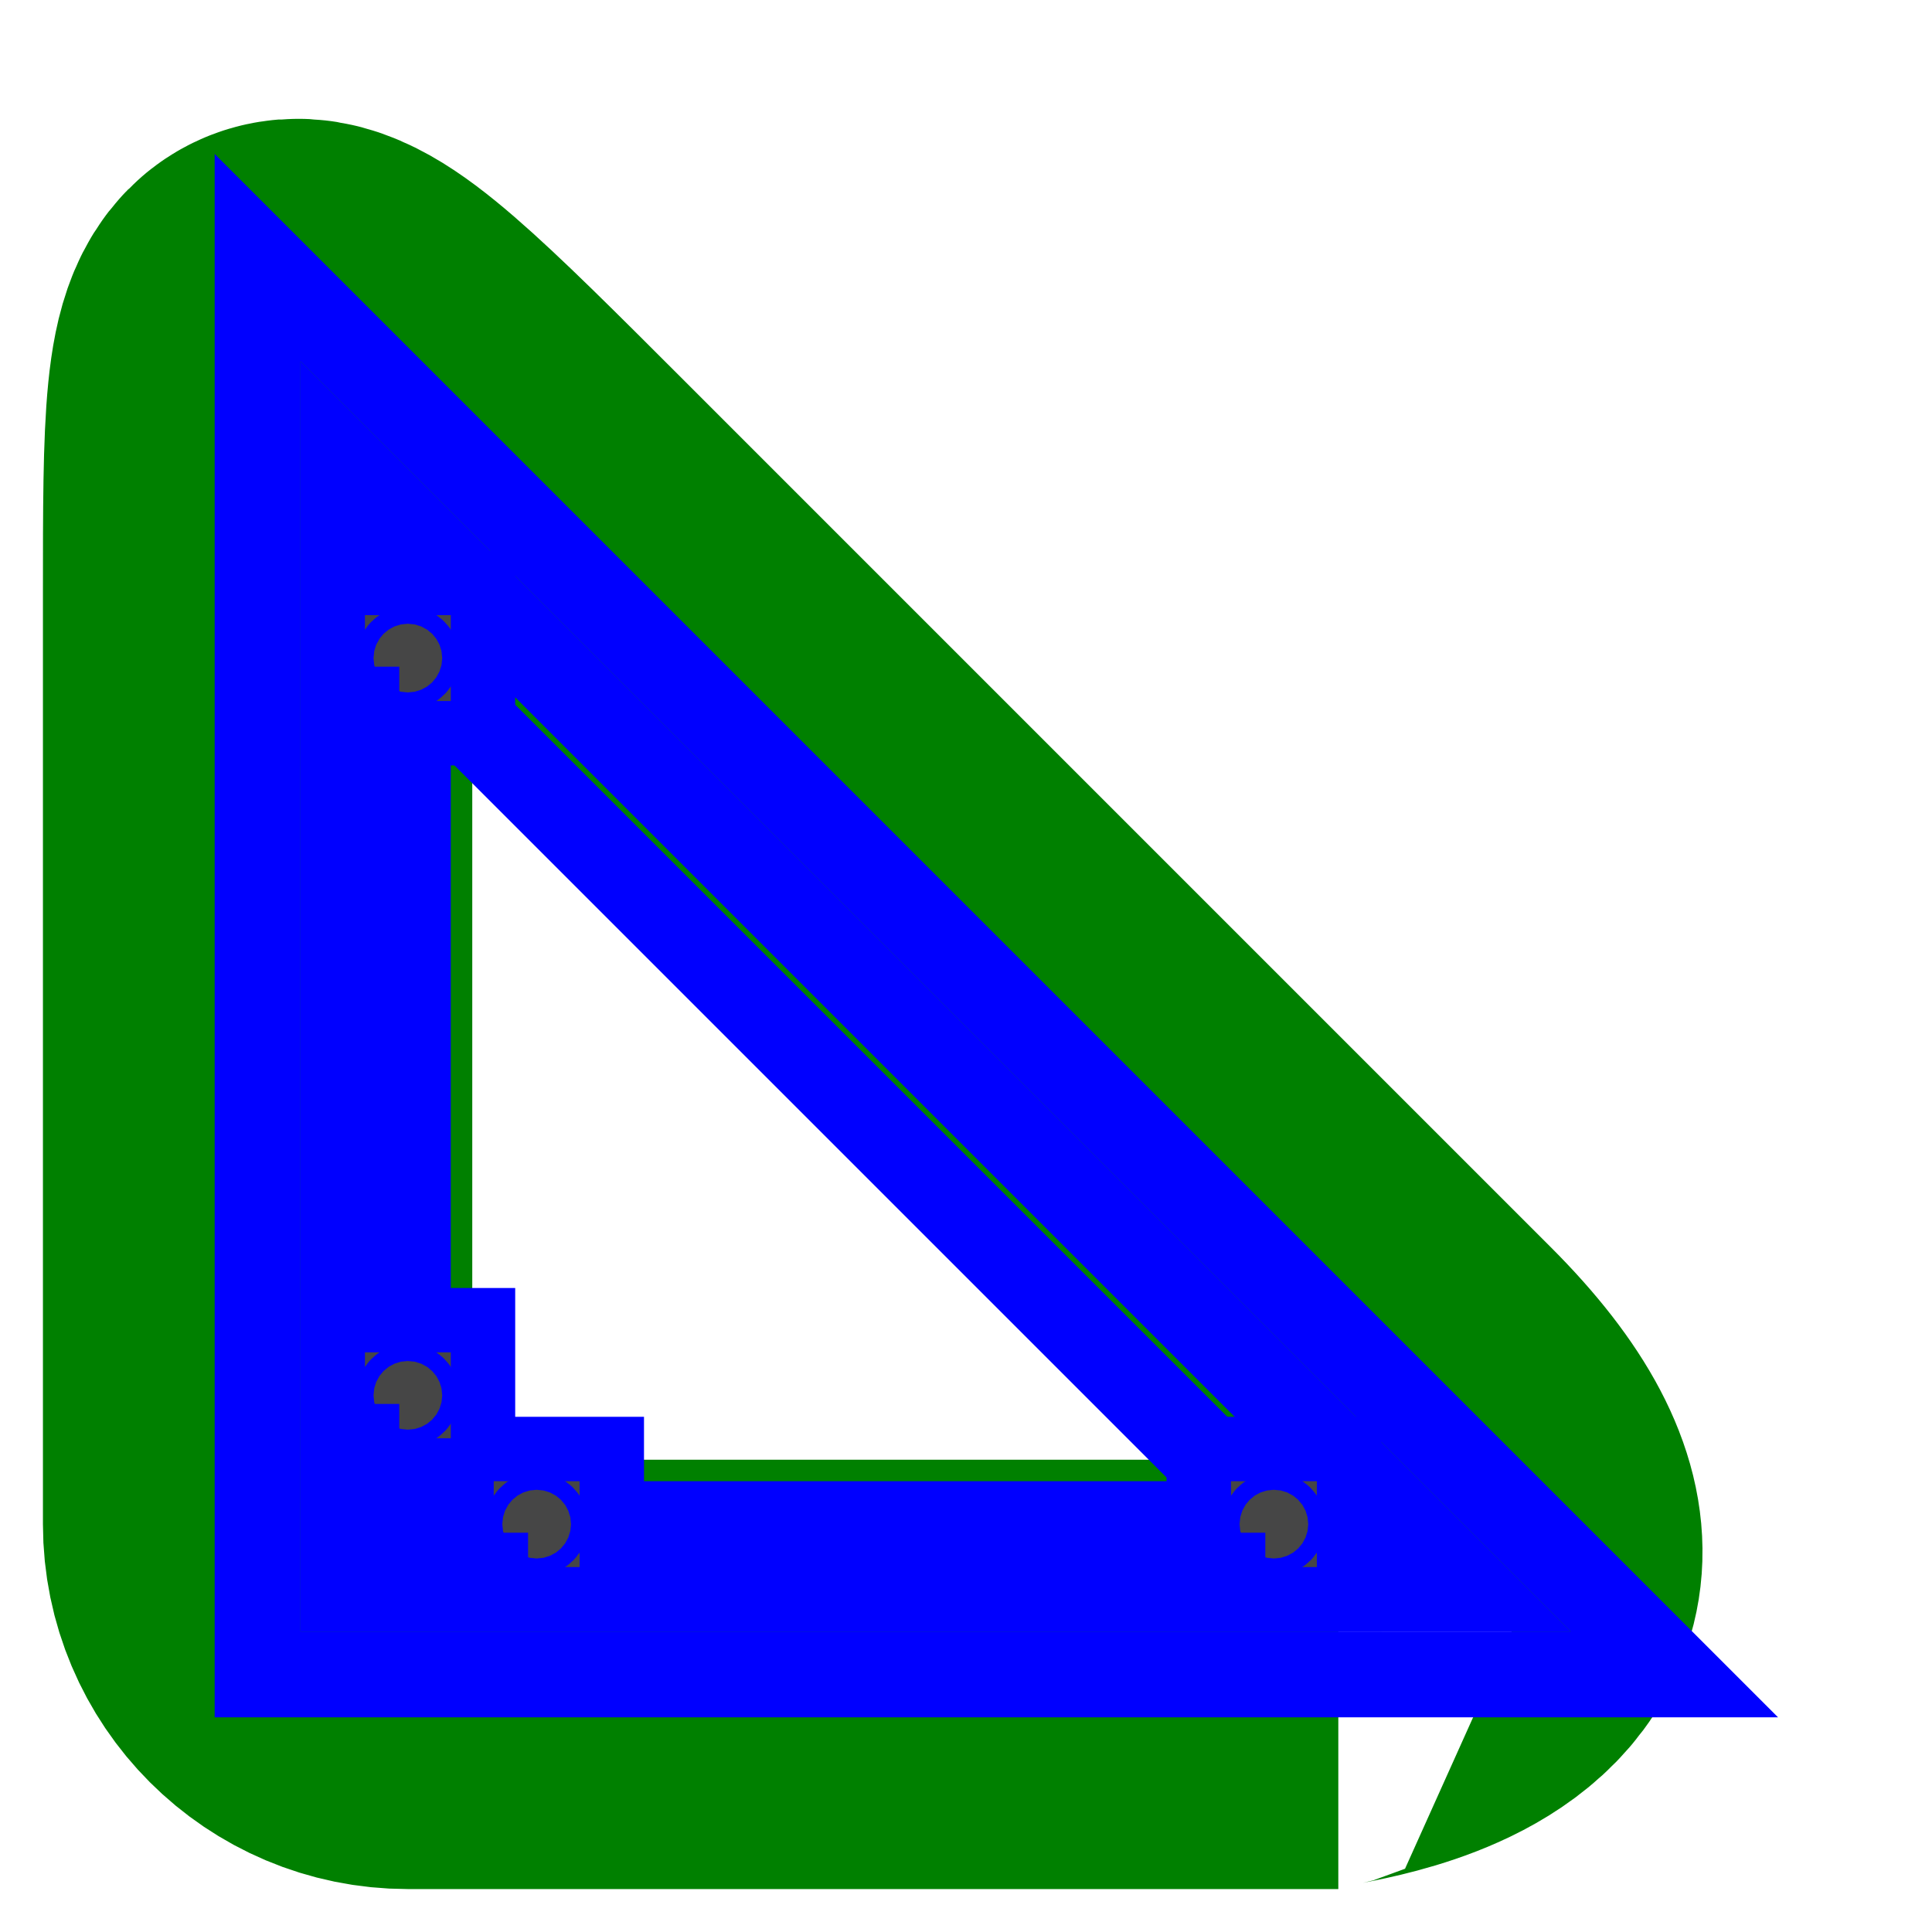
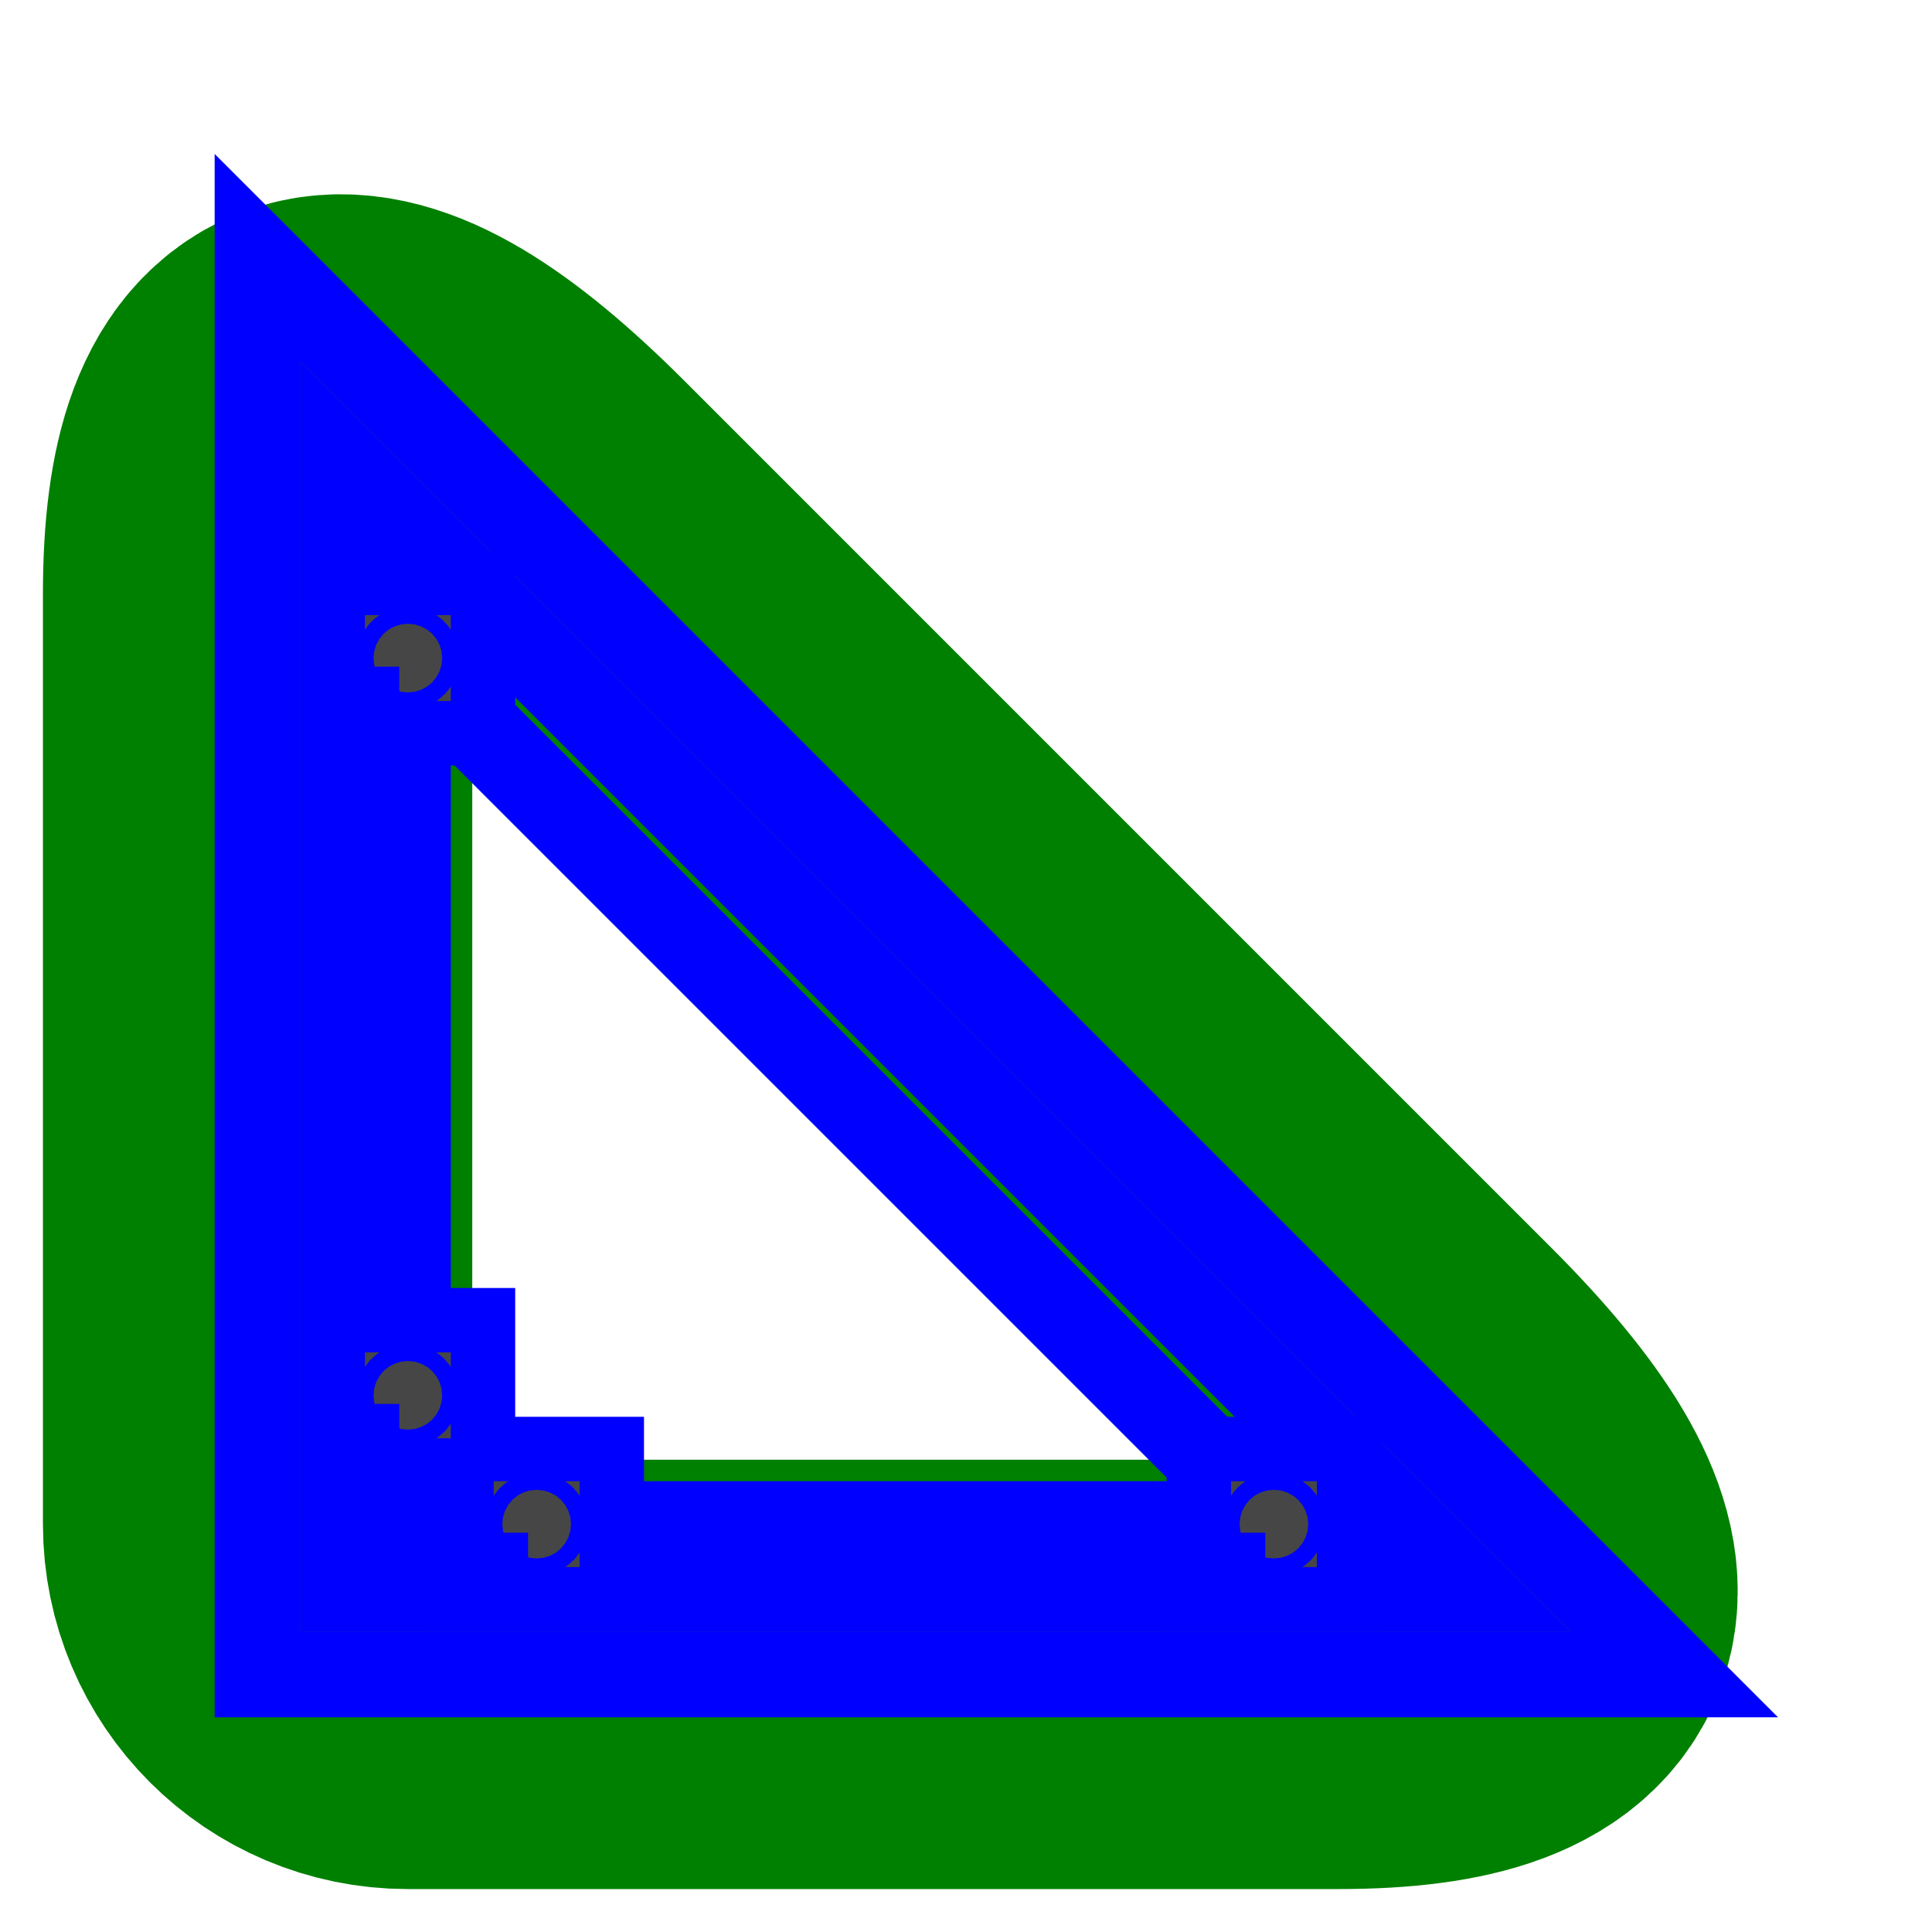
<svg xmlns="http://www.w3.org/2000/svg" viewBox="-3 -3 22.5 22.5" width="90%">
  <g transform="translate(0, 16.5) scale(1 -1)">
-     <path style="fill: none; stroke: green; stroke-width: 5px; vector-effect: non-scaling-stroke" d="M 0 12.586 L 0 1.75 A 1.75 1.75 0 0 1 1.75 0 L 12.586 0 C 11.086 0 16.5 0 13.293 3.207 L 3.207 13.293 C 0 16.5 0 16.5 0 12.586" />
+     <path style="fill: none; stroke: green; stroke-width: 5px; vector-effect: non-scaling-stroke" d="M 0 12.586 L 0 1.75 A 1.75 1.75 0 0 1 1.75 0 L 12.586 0 Q 16.5 0 13.293 3.207 L 3.207 13.293 Q 0 16.5 0 12.586" />
    <path style="fill: none; stroke: blue; stroke-width: 1px; opacity: 1.0; vector-effect: non-scaling-stroke;" d="M 11.836 1.75 L 1.75 1.75 L 1.75 11.836 L 11.836 1.75" />
    <g class="Triangle">
      <path d="M 0 0 L 0 16.5 L 16.5 0 z" style="fill: none; stroke: blue; stroke-width: 1px; opacity: 1.0; vector-effect: non-scaling-stroke;" />
    </g>
    <g class="Triangle">
      <path d="M 1 1 L 1 14.086 L 14.086 1 z" style="fill: none; stroke: blue; stroke-width: 1px; opacity: 1.0; vector-effect: non-scaling-stroke;" />
    </g>
    <g class="Leg">
      <rect x="2.5" y="1.0" width="1.5" height="1.5" style="fill: none; stroke: blue; stroke-width: 1px; opacity: 1.0; vector-effect: non-scaling-stroke;" />
    </g>
    <g class="Leg">
      <rect x="1.0" y="2.5" width="1.5" height="1.5" style="fill: none; stroke: blue; stroke-width: 1px; opacity: 1.0; vector-effect: non-scaling-stroke;" />
    </g>
    <g class="Leg">
      <rect x="11.086" y="1.0" width="1.5" height="1.5" style="fill: none; stroke: blue; stroke-width: 1px; opacity: 1.0; vector-effect: non-scaling-stroke;" />
    </g>
    <g class="Leg">
      <rect x="1.0" y="11.086" width="1.5" height="1.5" style="fill: none; stroke: blue; stroke-width: 1px; opacity: 1.0; vector-effect: non-scaling-stroke;" />
    </g>
    <g class="center_mark">
      <path d="M 3.15 1.75 L 3.25 1.75 L 3.25 1.65" style="fill: none; stroke: rgb(70 70 70); stroke-width: 1px; opacity: 1.0; vector-effect: non-scaling-stroke;" />
      <circle cx="3.25" cy="1.75" r="0.1" style="fill: none; stroke: blue; stroke-width: 1px; opacity: 1.0; vector-effect: non-scaling-stroke;" />
    </g>
    <g class="center_mark">
      <path d="M 1.65 3.25 L 1.75 3.25 L 1.75 3.15" style="fill: none; stroke: rgb(70 70 70); stroke-width: 1px; opacity: 1.0; vector-effect: non-scaling-stroke;" />
      <circle cx="1.75" cy="3.25" r="0.1" style="fill: none; stroke: blue; stroke-width: 1px; opacity: 1.0; vector-effect: non-scaling-stroke;" />
    </g>
    <g class="center_mark">
      <path d="M 11.736 1.75 L 11.836 1.75 L 11.836 1.65" style="fill: none; stroke: rgb(70 70 70); stroke-width: 1px; opacity: 1.0; vector-effect: non-scaling-stroke;" />
      <circle cx="11.836" cy="1.75" r="0.1" style="fill: none; stroke: blue; stroke-width: 1px; opacity: 1.0; vector-effect: non-scaling-stroke;" />
    </g>
    <g class="center_mark">
      <path d="M 1.65 11.836 L 1.75 11.836 L 1.75 11.736" style="fill: none; stroke: rgb(70 70 70); stroke-width: 1px; opacity: 1.0; vector-effect: non-scaling-stroke;" />
      <circle cx="1.75" cy="11.836" r="0.1" style="fill: none; stroke: blue; stroke-width: 1px; opacity: 1.0; vector-effect: non-scaling-stroke;" />
    </g>
  </g>
</svg>
